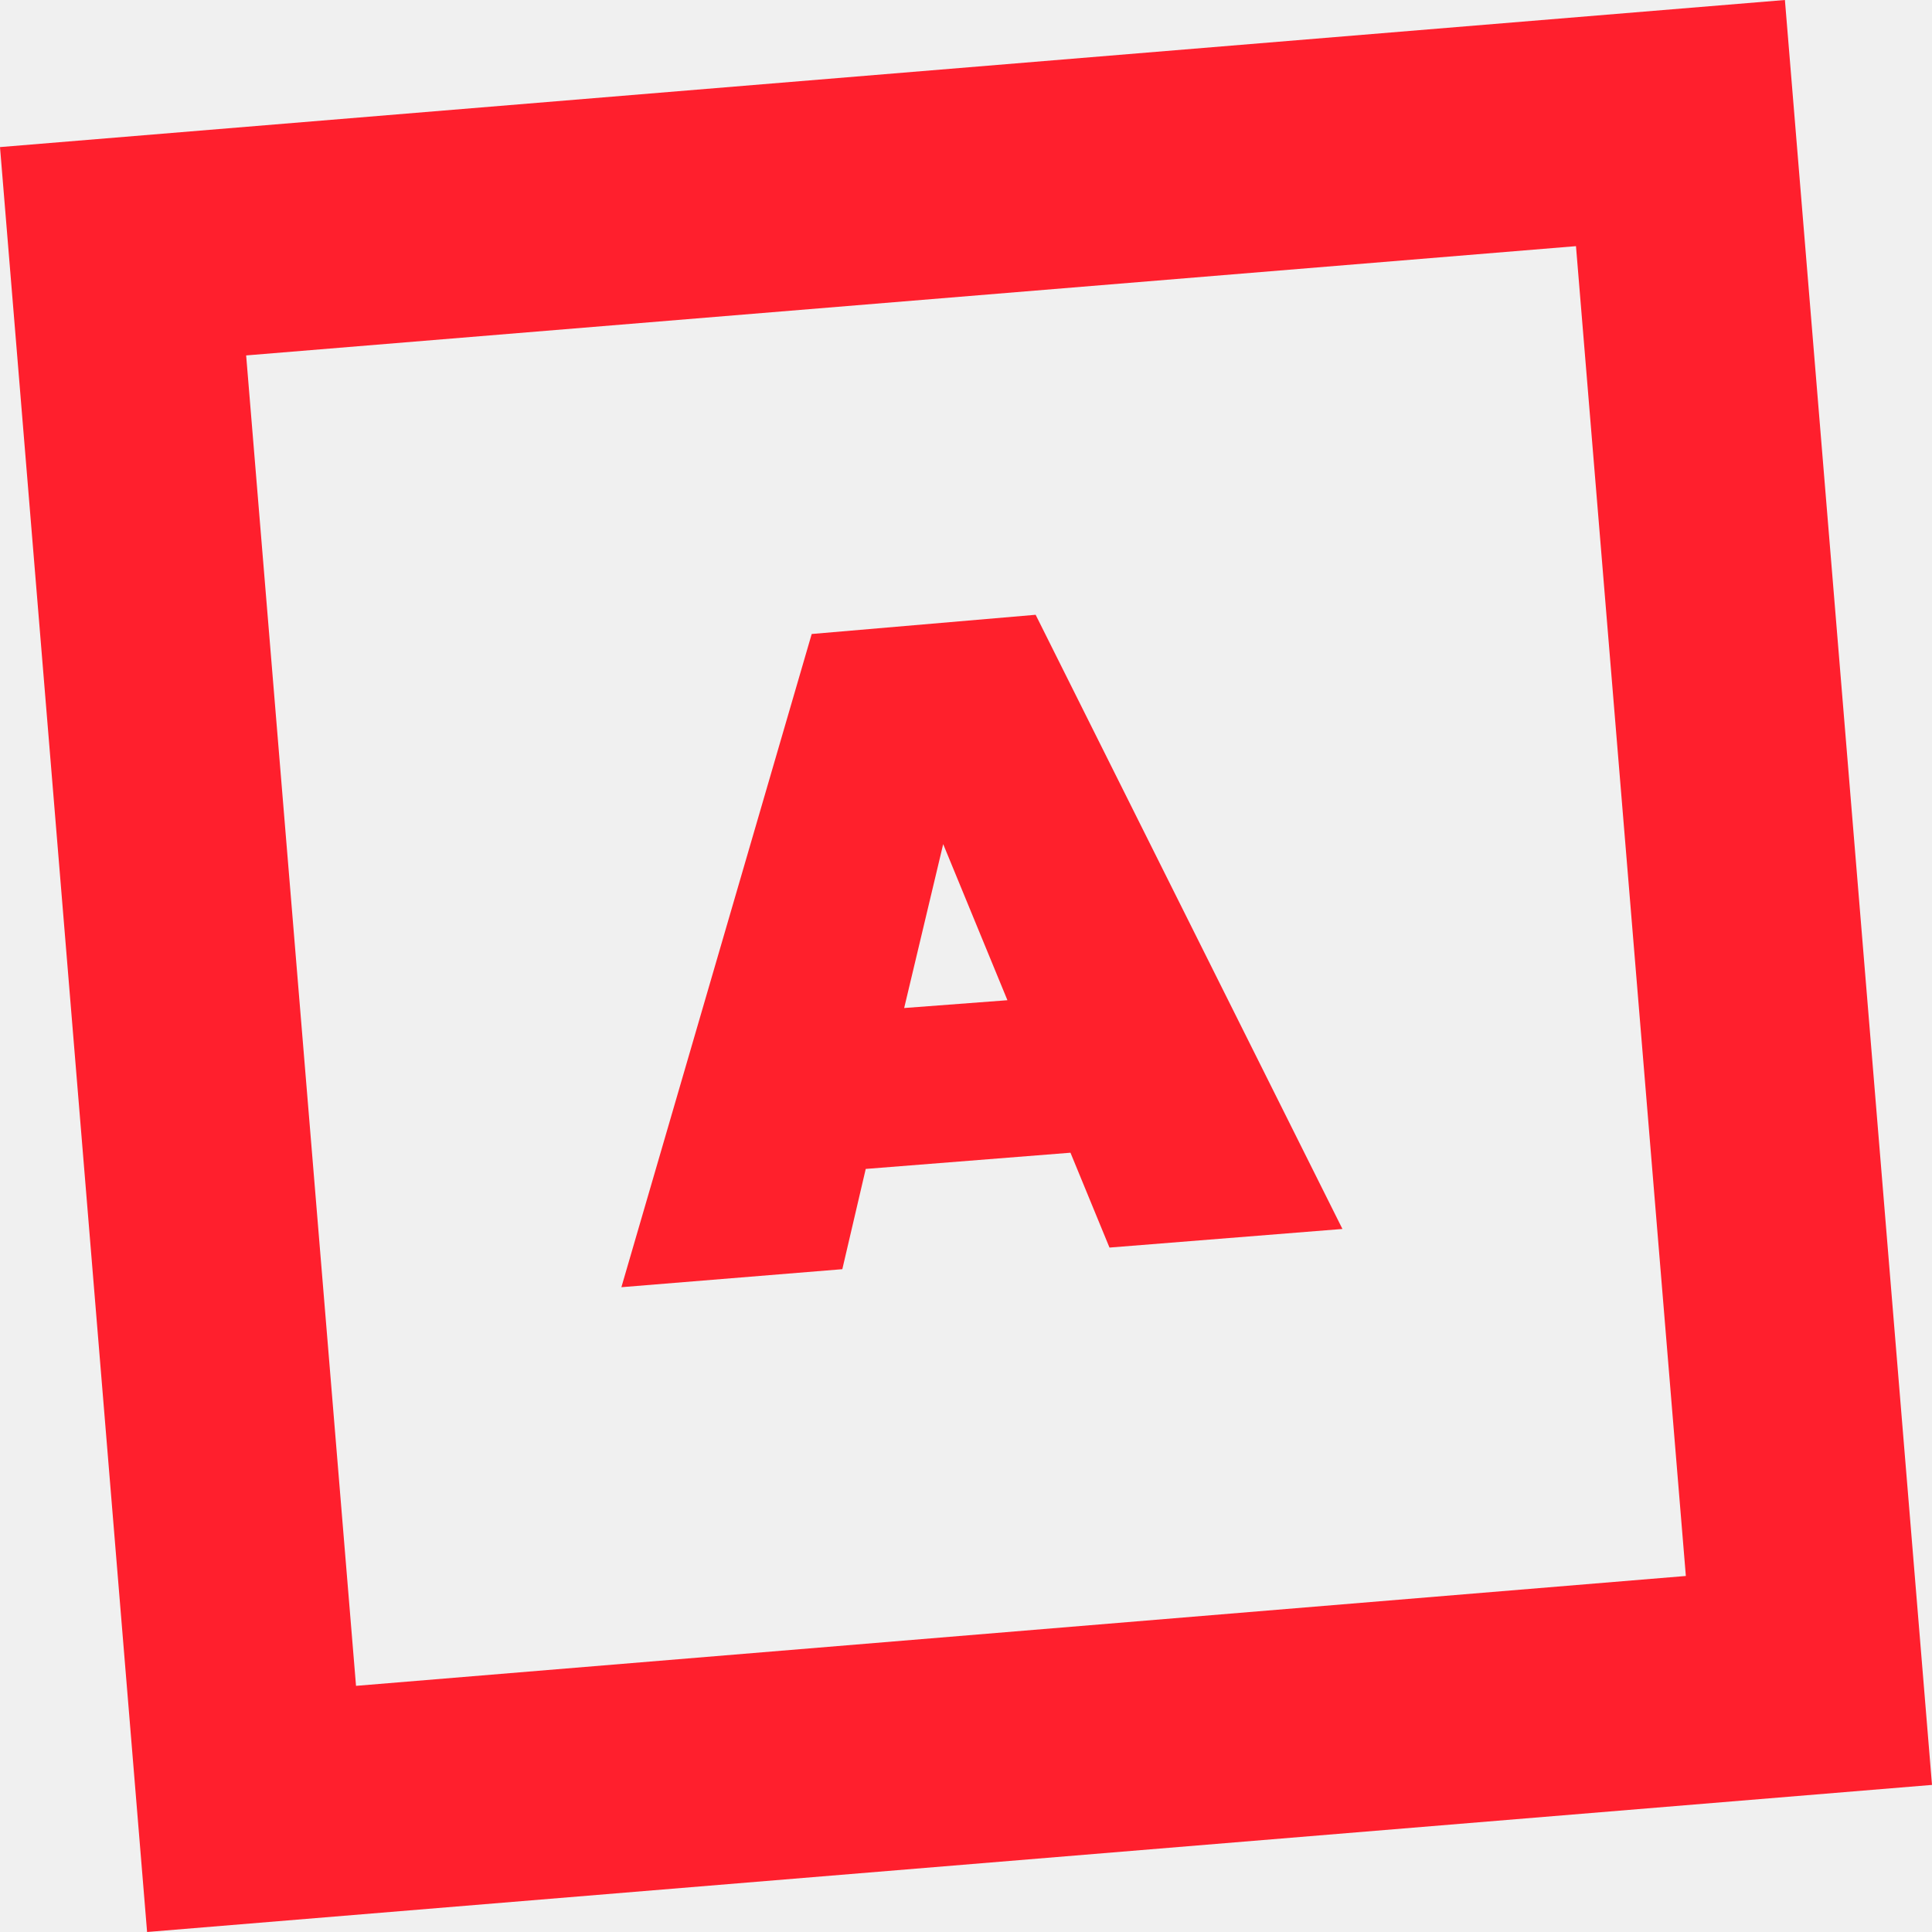
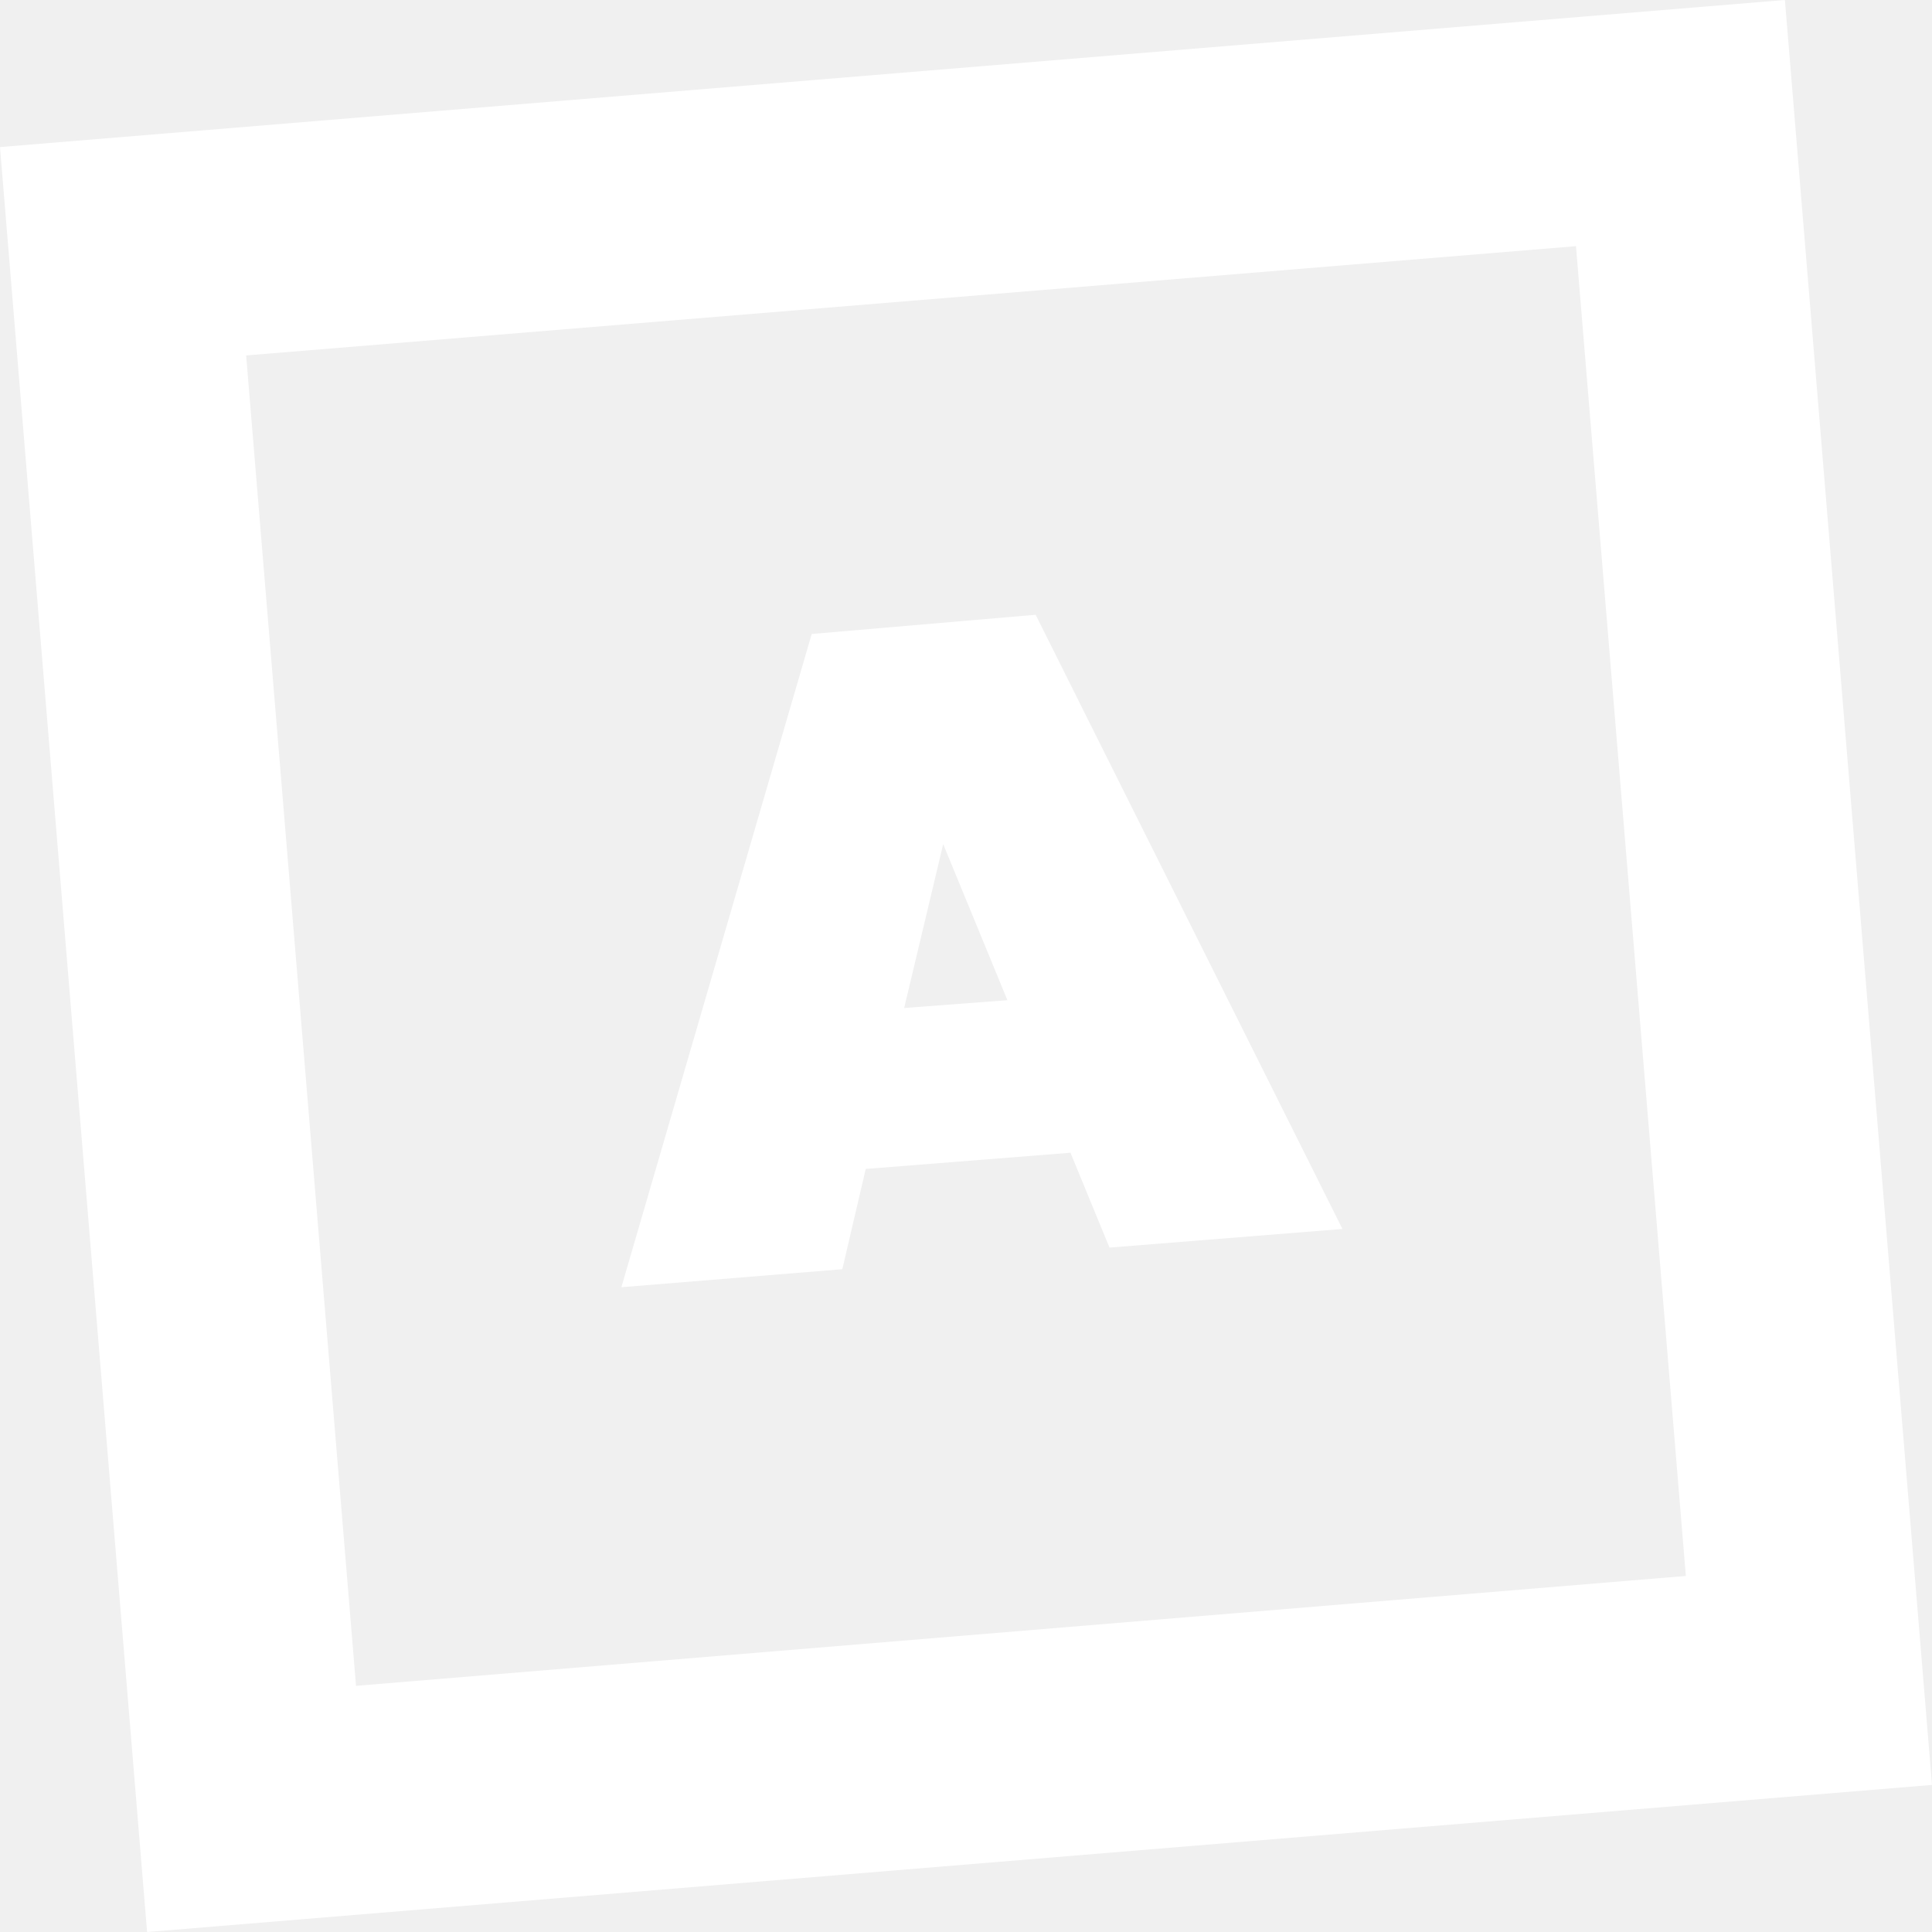
<svg xmlns="http://www.w3.org/2000/svg" version="1.1" id="Layer_1" x="0px" y="0px" viewBox="0 0 321.8 321.8" xml:space="preserve" width="321.8" height="321.8">
  <defs id="defs13" />
  <style type="text/css" id="style2">
- 	.st0{fill:#FF1F2D;}
- 	.st1{fill:#FF202C;}
+ 	.st0{fill:white;}
+ 	.st1{fill:white;}
</style>
  <g id="g8" transform="translate(-722,-94.6)">
-     <path class="st0" d="M 984.5,135.6 1002.8,357.1 781.3,375.4 763,153.8 984.5,135.6 m 34.8,-41 -297.3,24.5 24.5,297.3 297.3,-24.5 z" id="path4" style="fill:#ff1f2d" />
-     <path class="st1" d="m 906.8,302.4 38.8,-3.1 -51.1,-102.3 -37.3,3.2 -31.7,108.8 36.8,-3 3.9,-16.7 34.1,-2.7 z m -34.2,-39.9 6.5,-27.3 10.7,26 z" id="path6" style="fill:#ff202c" />
+     <path class="st0" d="M 984.5,135.6 1002.8,357.1 781.3,375.4 763,153.8 984.5,135.6 m 34.8,-41 -297.3,24.5 24.5,297.3 297.3,-24.5 z" id="path4" style="fill:white" />
+     <path class="st1" d="m 906.8,302.4 38.8,-3.1 -51.1,-102.3 -37.3,3.2 -31.7,108.8 36.8,-3 3.9,-16.7 34.1,-2.7 z m -34.2,-39.9 6.5,-27.3 10.7,26 z" id="path6" style="fill:white" />
  </g>
</svg>
